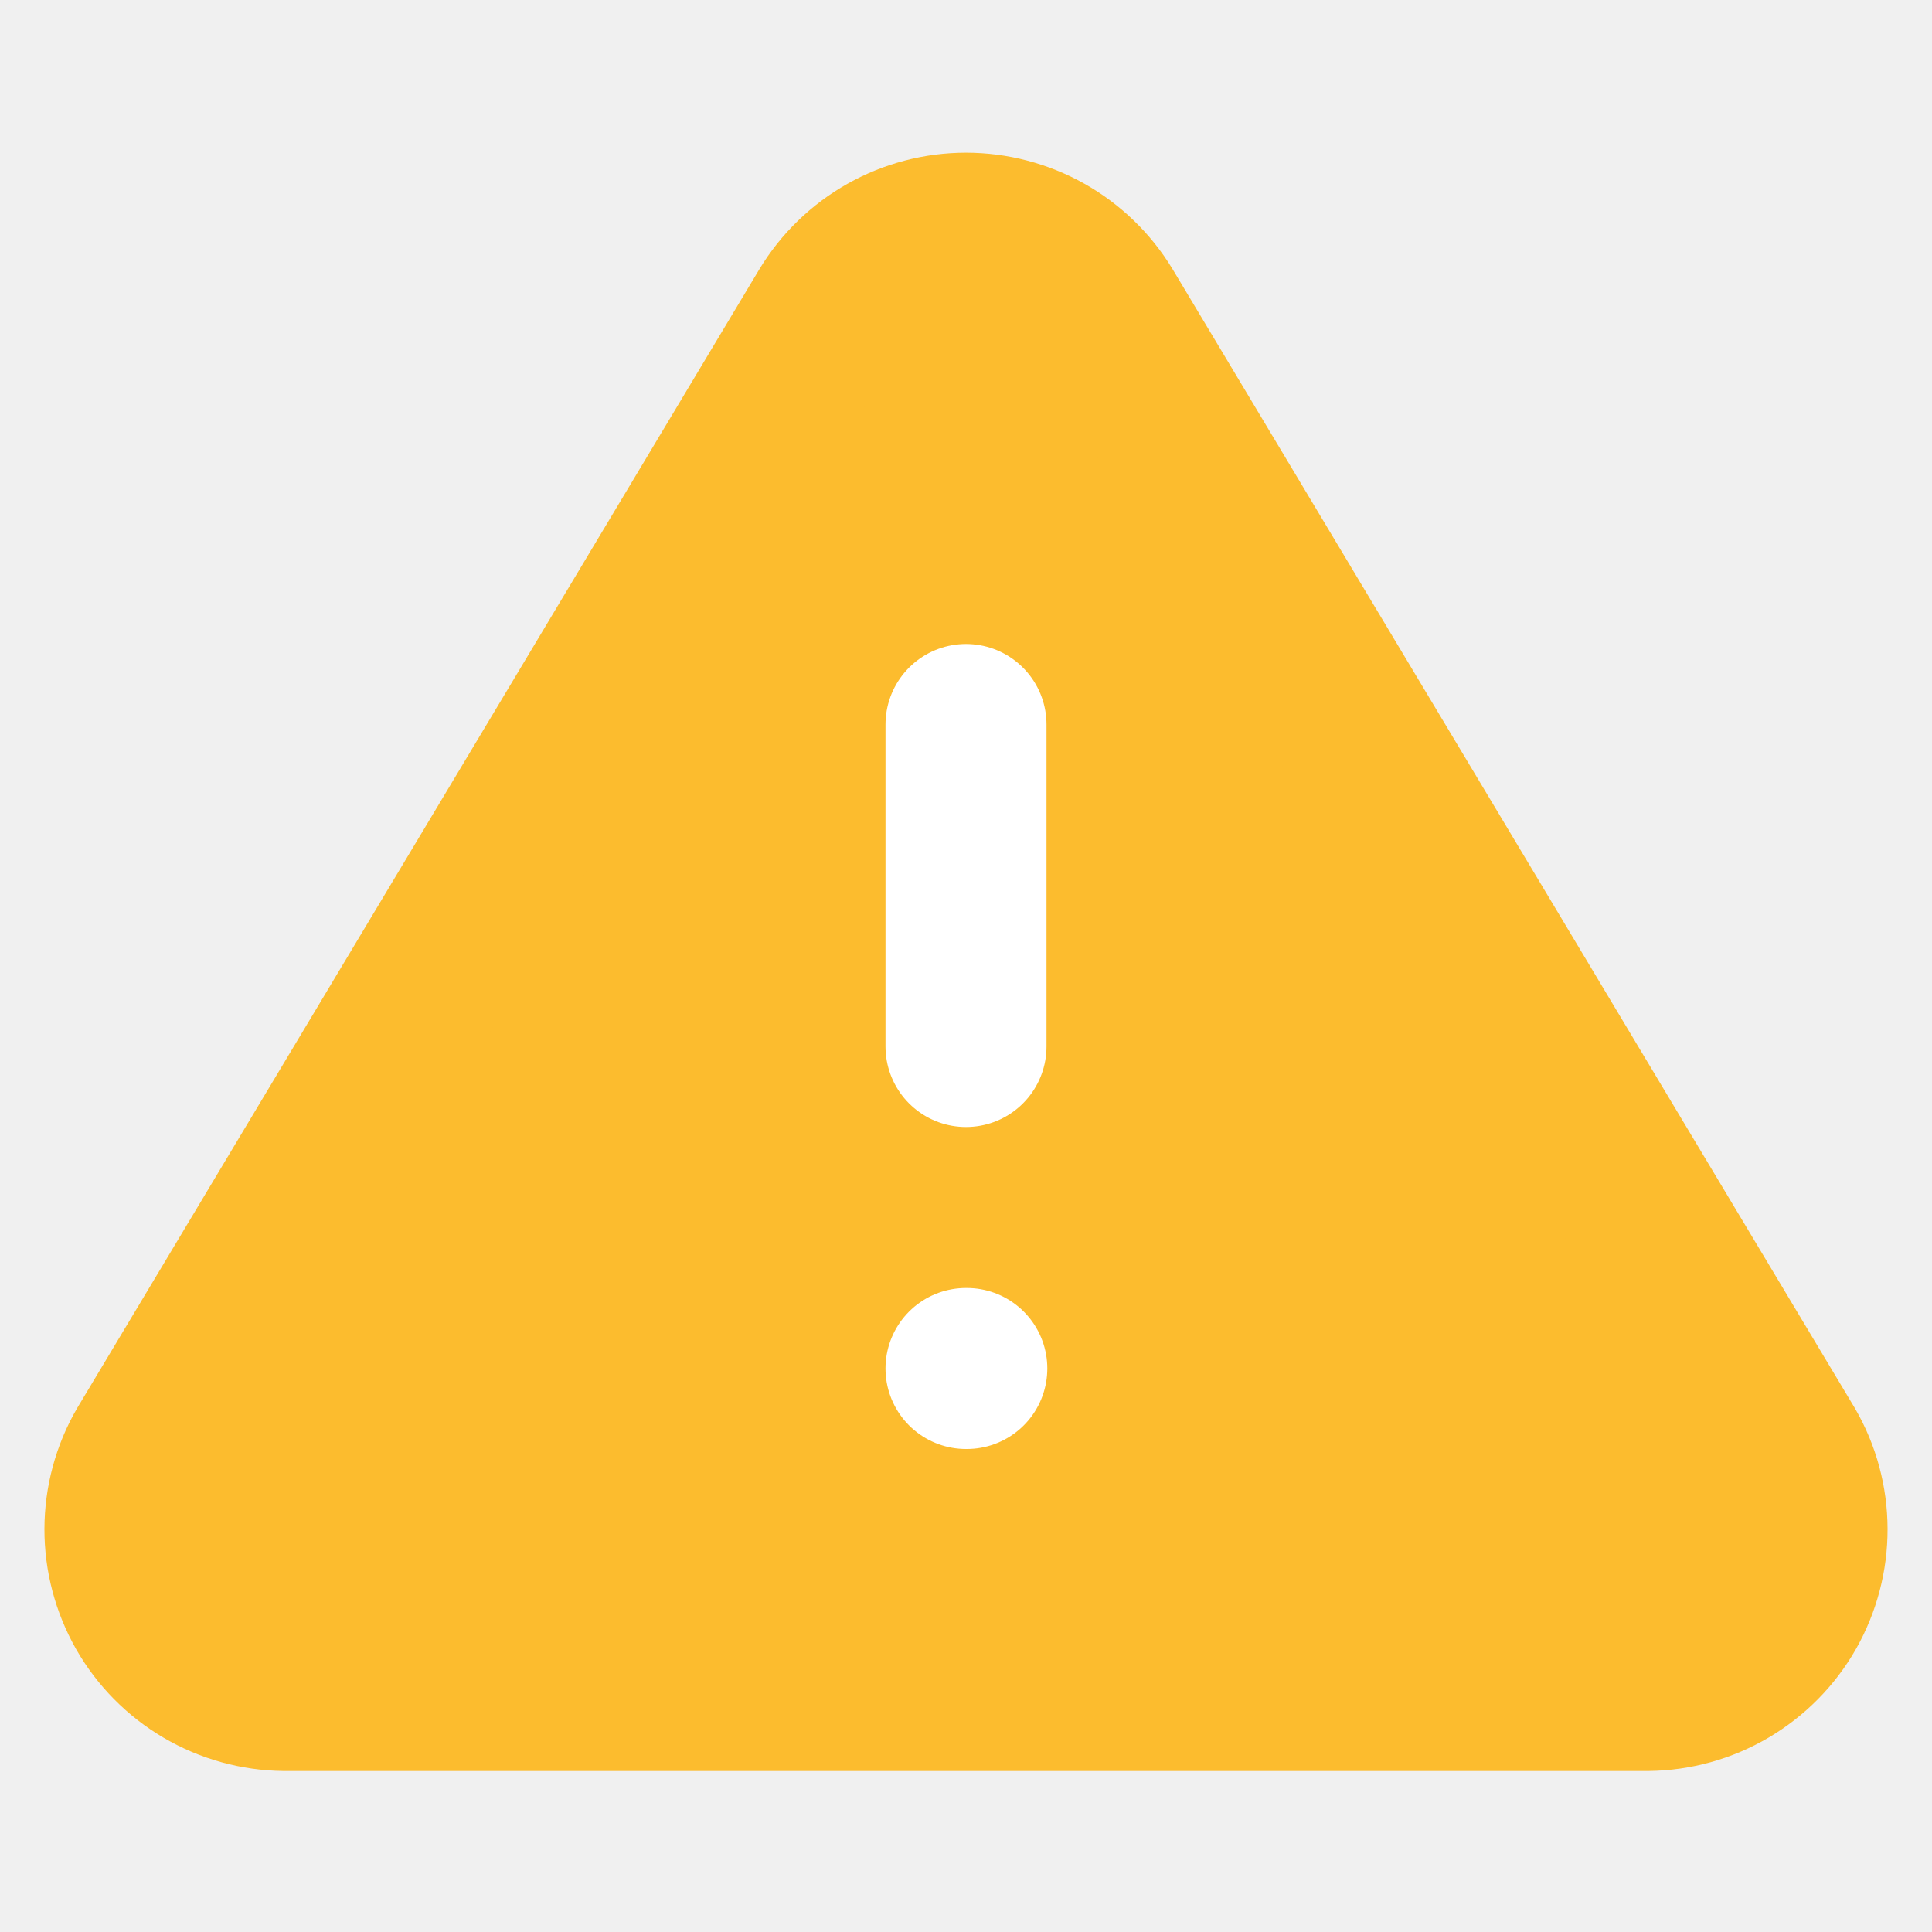
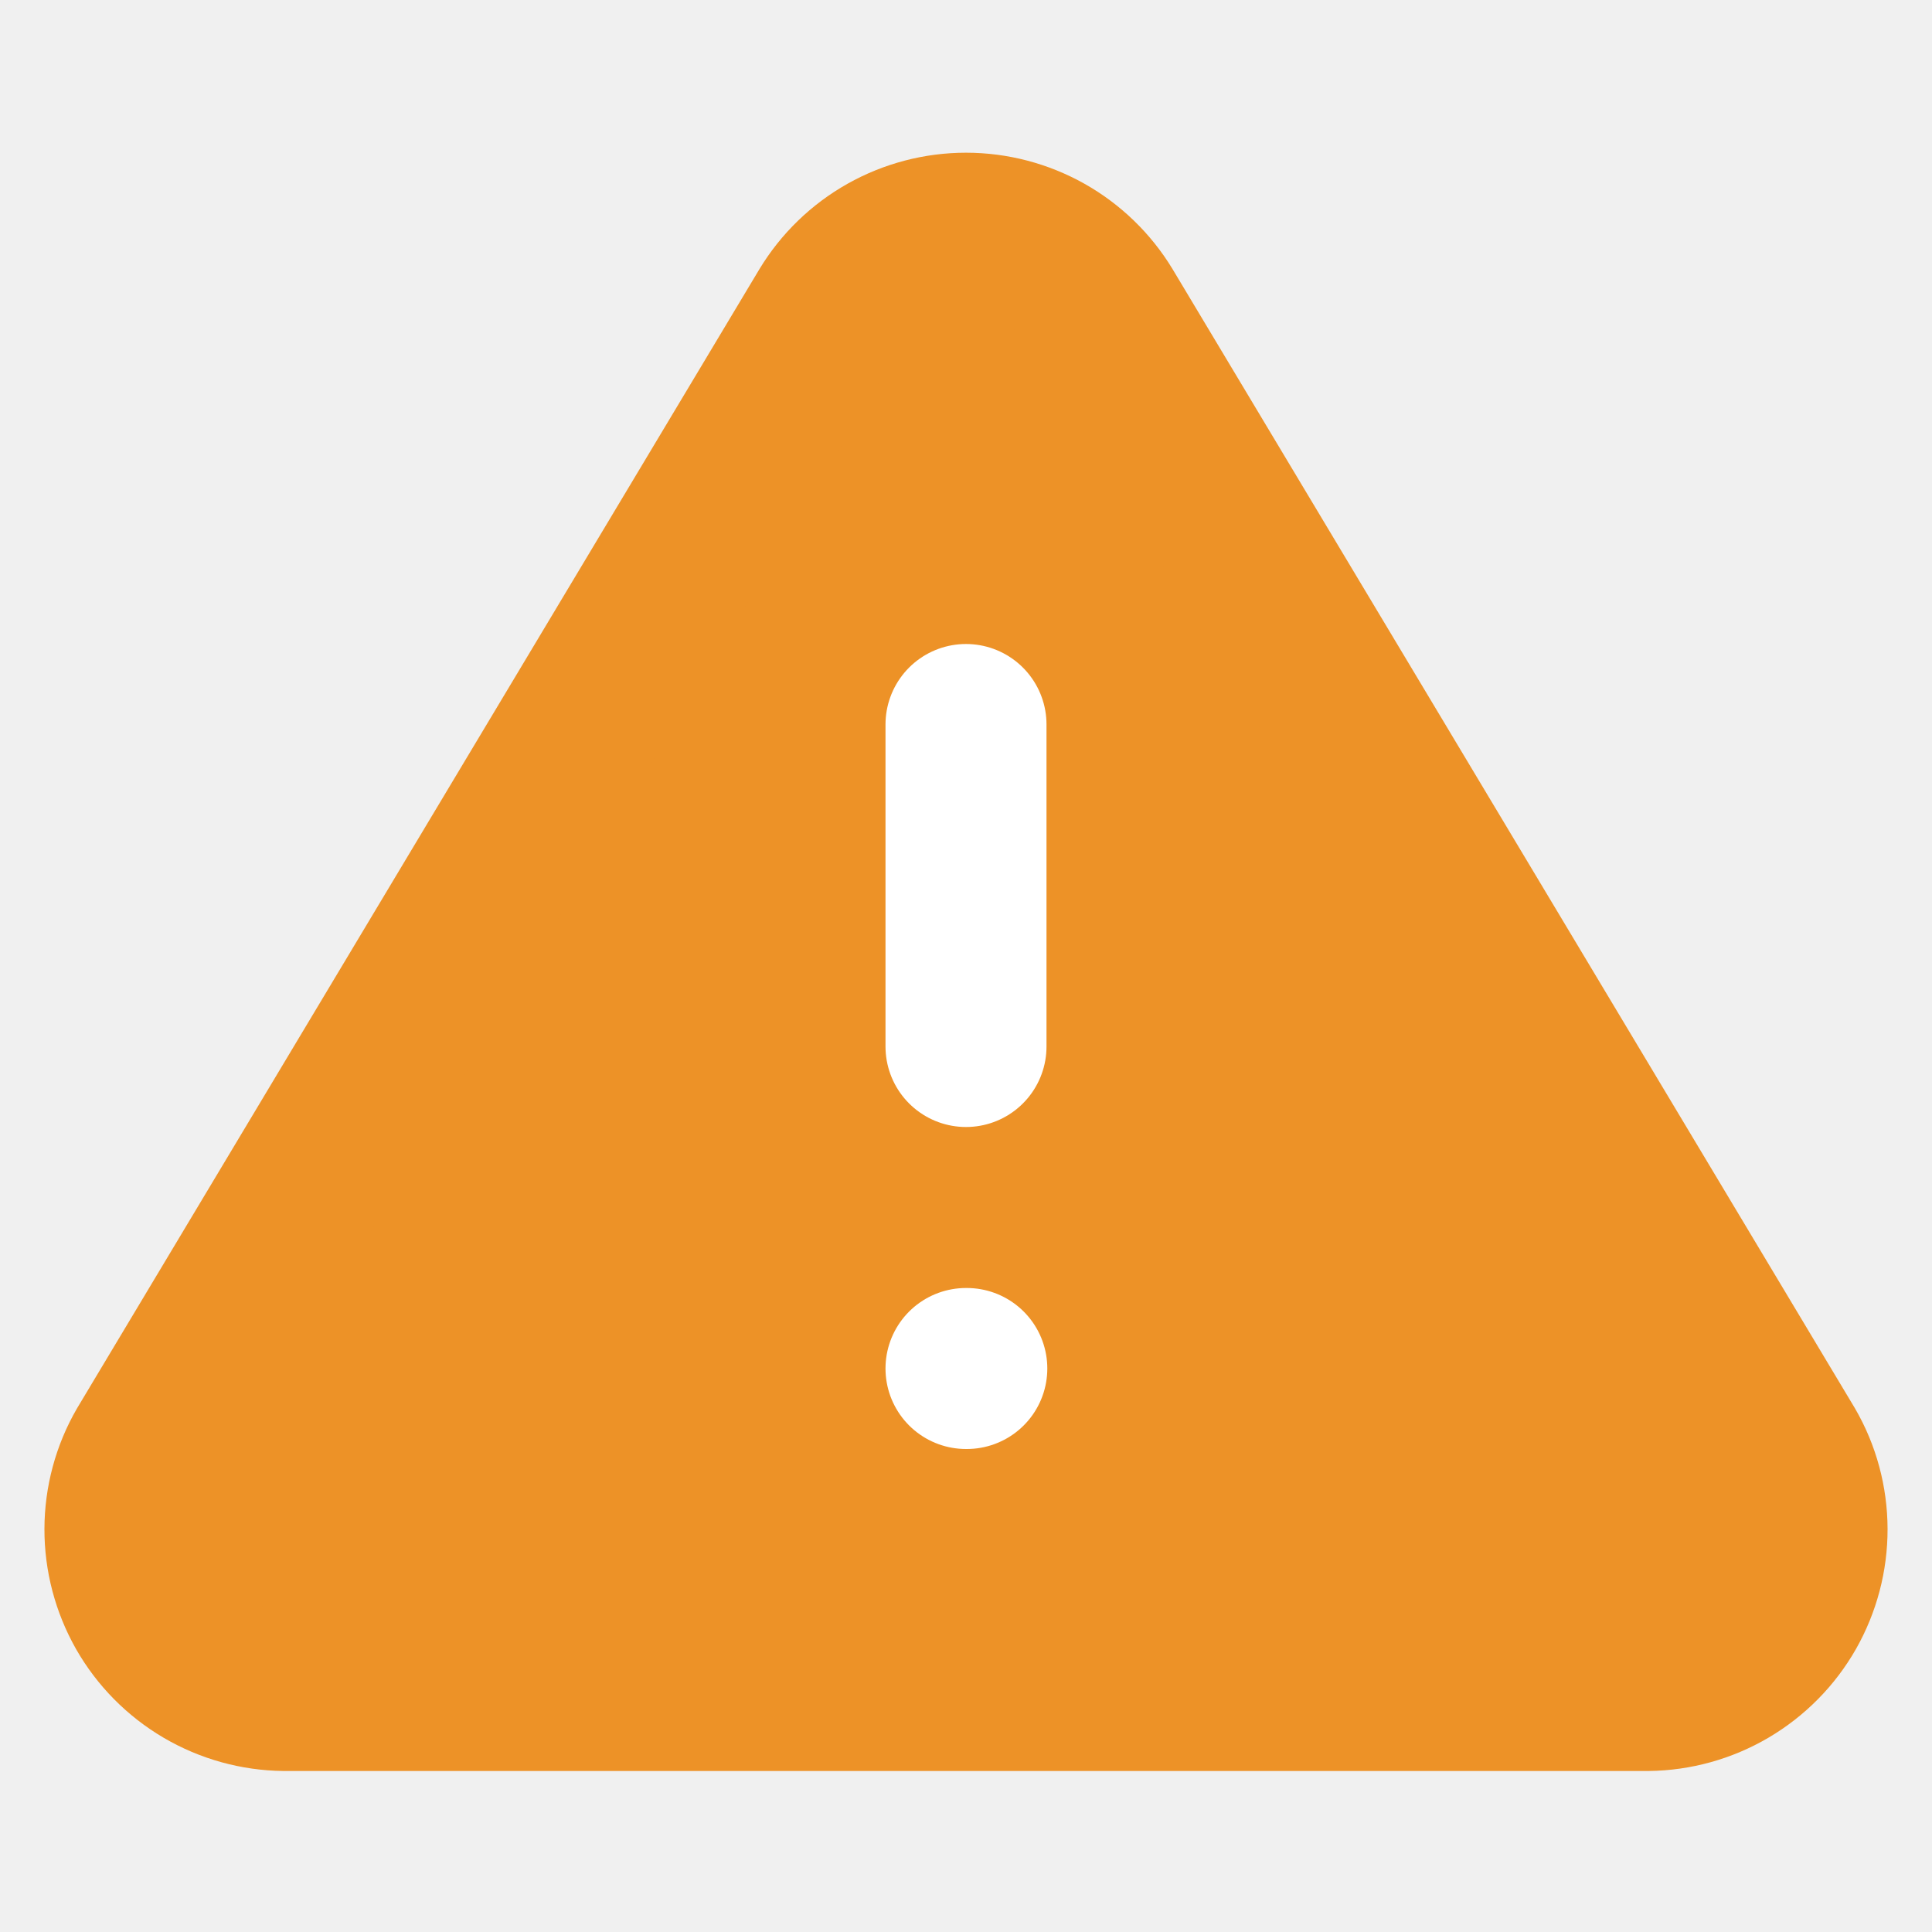
<svg xmlns="http://www.w3.org/2000/svg" width="24" height="24" viewBox="0 0 24 24" fill="none">
-   <path d="M10.29 3.86L1.82 18C1.645 18.302 1.553 18.645 1.552 18.994C1.551 19.344 1.642 19.687 1.814 19.991C1.987 20.294 2.237 20.547 2.538 20.724C2.839 20.901 3.181 20.996 3.53 21H20.47C20.819 20.996 21.161 20.901 21.462 20.724C21.763 20.547 22.013 20.294 22.186 19.991C22.358 19.687 22.449 19.344 22.448 18.994C22.447 18.645 22.355 18.302 22.18 18L13.71 3.86C13.532 3.566 13.281 3.323 12.981 3.154C12.682 2.986 12.344 2.897 12 2.897C11.656 2.897 11.318 2.986 11.019 3.154C10.719 3.323 10.468 3.566 10.29 3.86V3.86Z" fill="#FCBC2E" stroke="#FCBC2E" stroke-width="2" stroke-linecap="round" stroke-linejoin="round" />
+   <path d="M10.29 3.86L1.82 18C1.645 18.302 1.553 18.645 1.552 18.994C1.551 19.344 1.642 19.687 1.814 19.991C1.987 20.294 2.237 20.547 2.538 20.724C2.839 20.901 3.181 20.996 3.53 21H20.47C20.819 20.996 21.161 20.901 21.462 20.724C21.763 20.547 22.013 20.294 22.186 19.991C22.358 19.687 22.449 19.344 22.448 18.994C22.447 18.645 22.355 18.302 22.18 18L13.71 3.86C13.532 3.566 13.281 3.323 12.981 3.154C12.682 2.986 12.344 2.897 12 2.897C11.656 2.897 11.318 2.986 11.019 3.154C10.719 3.323 10.468 3.566 10.29 3.86Z" fill="#ED9227" stroke="#ED9227" stroke-width="2" stroke-linecap="round" stroke-linejoin="round" />
  <path d="M12 9V13" stroke="white" stroke-width="2" stroke-linecap="round" stroke-linejoin="round" />
  <path d="M12 17H12.01" stroke="white" stroke-width="2" stroke-linecap="round" stroke-linejoin="round" />
</svg>
